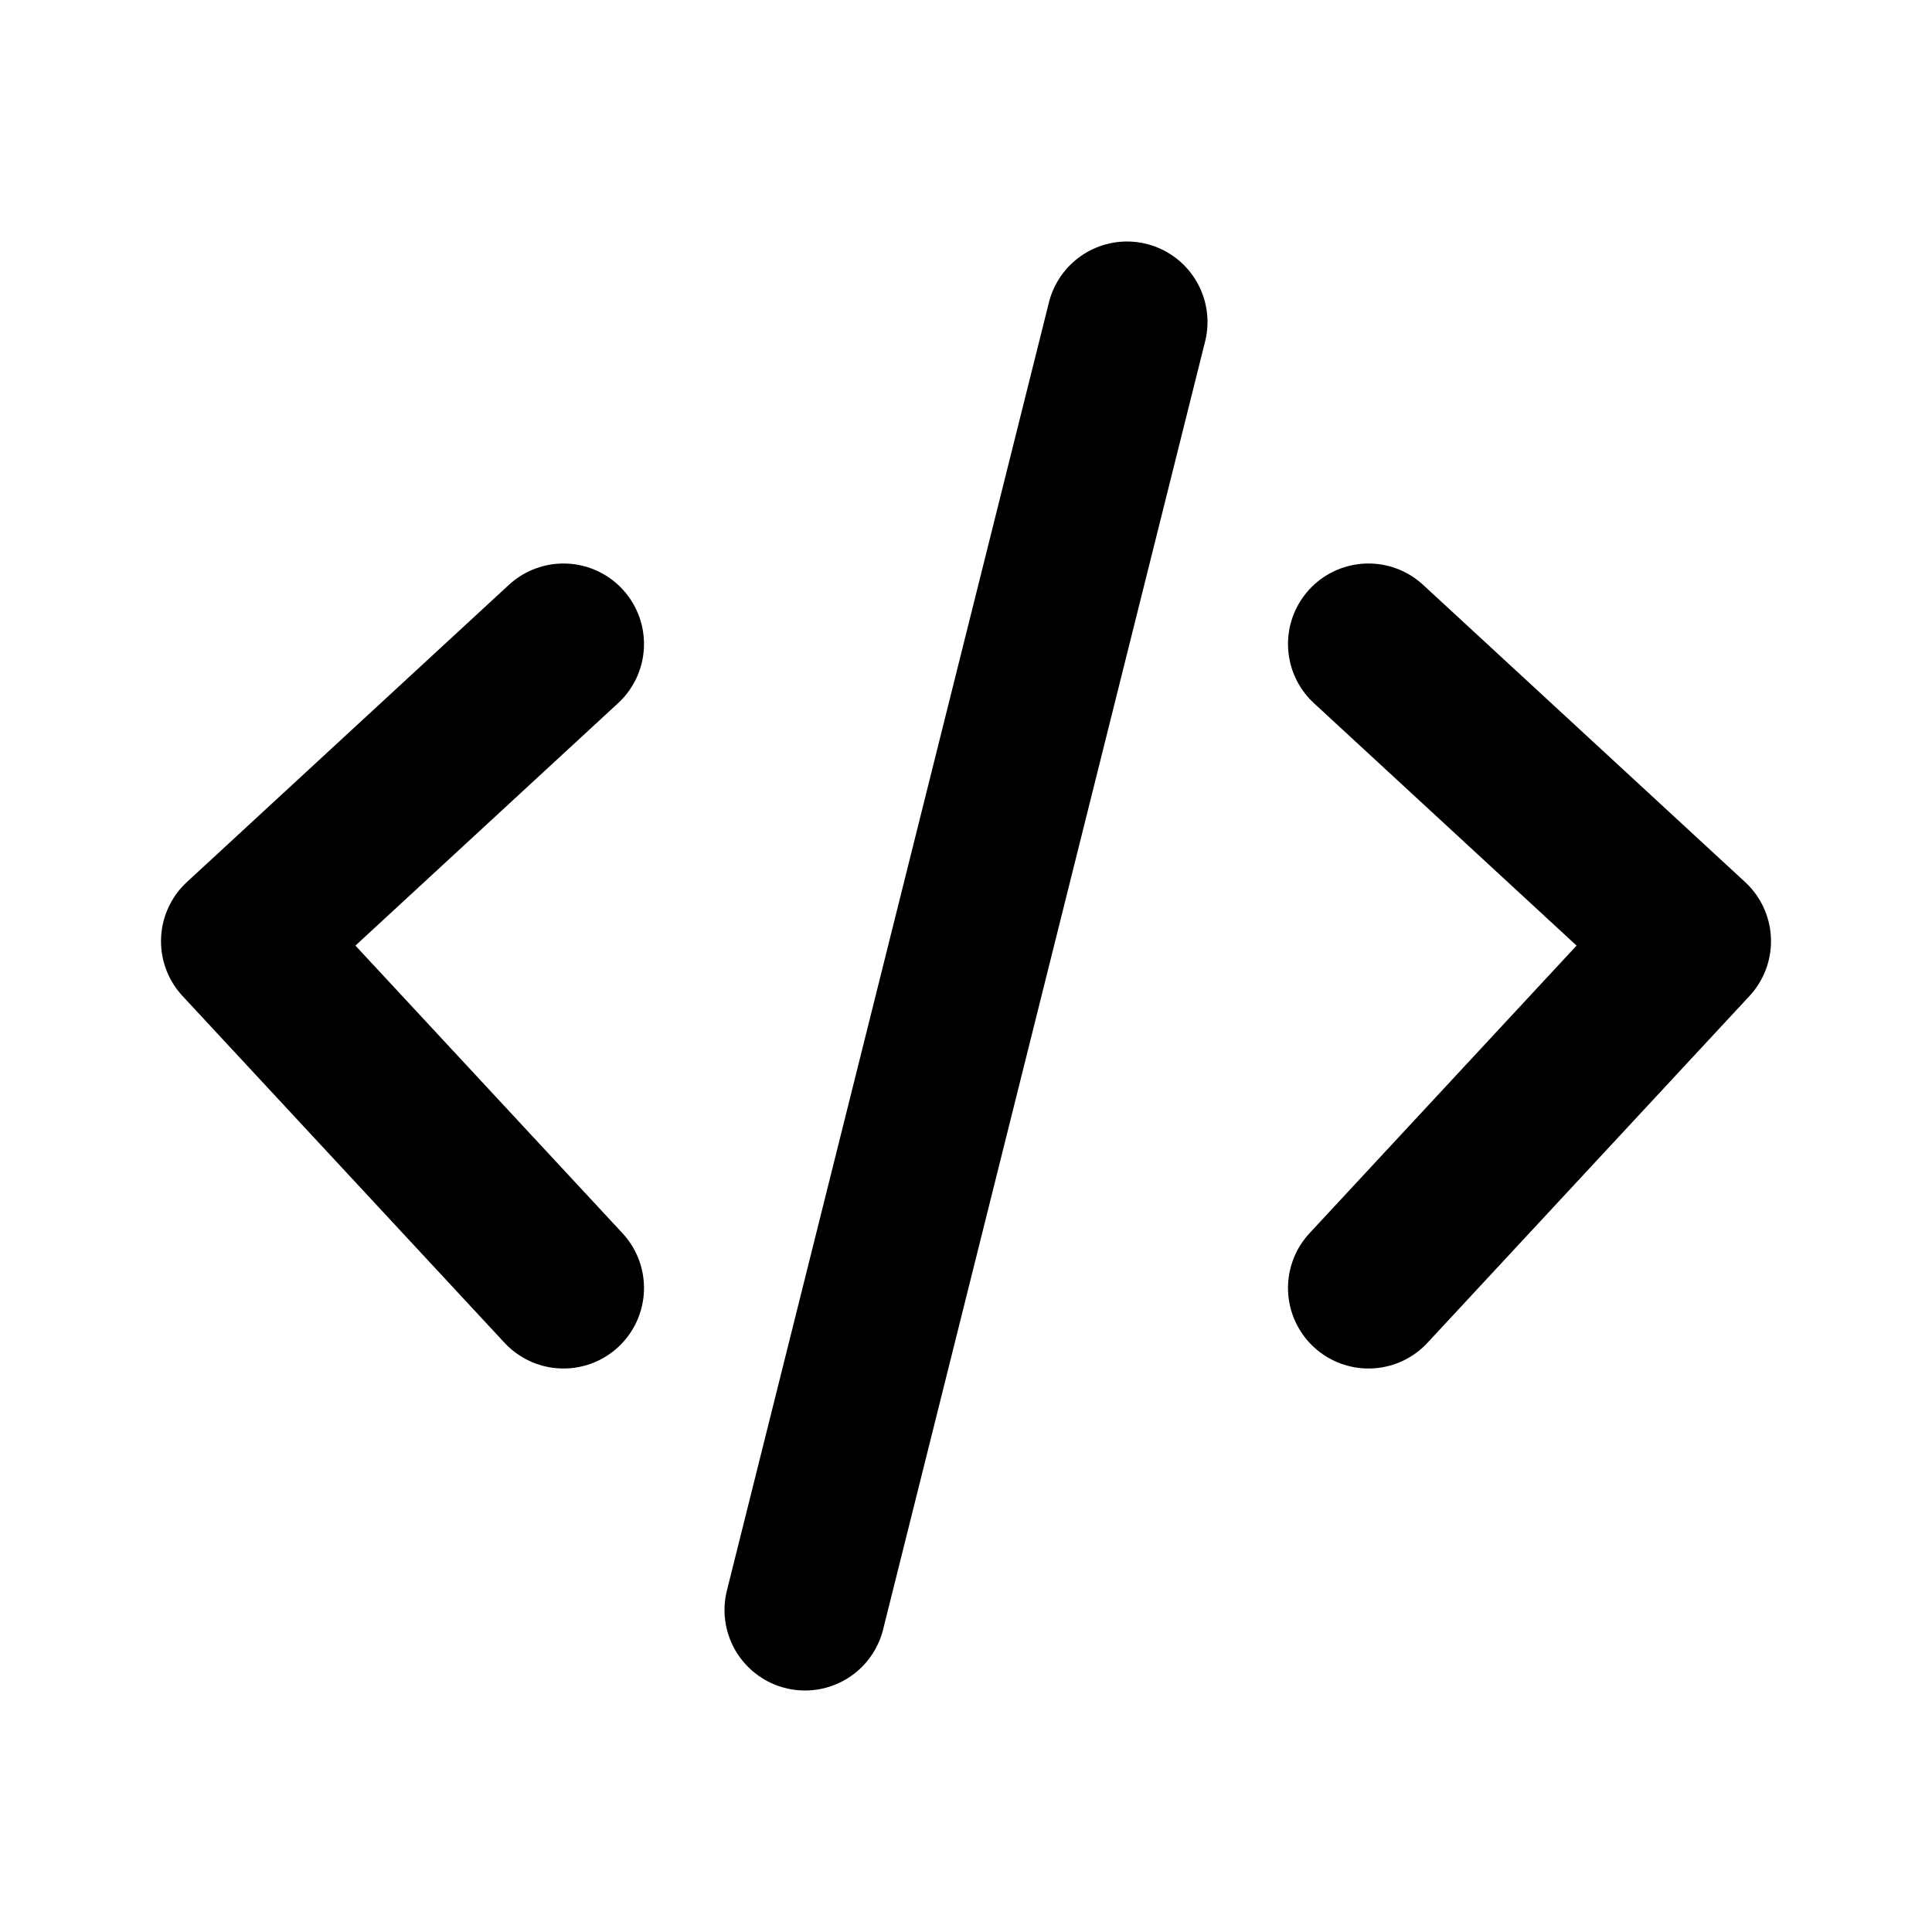
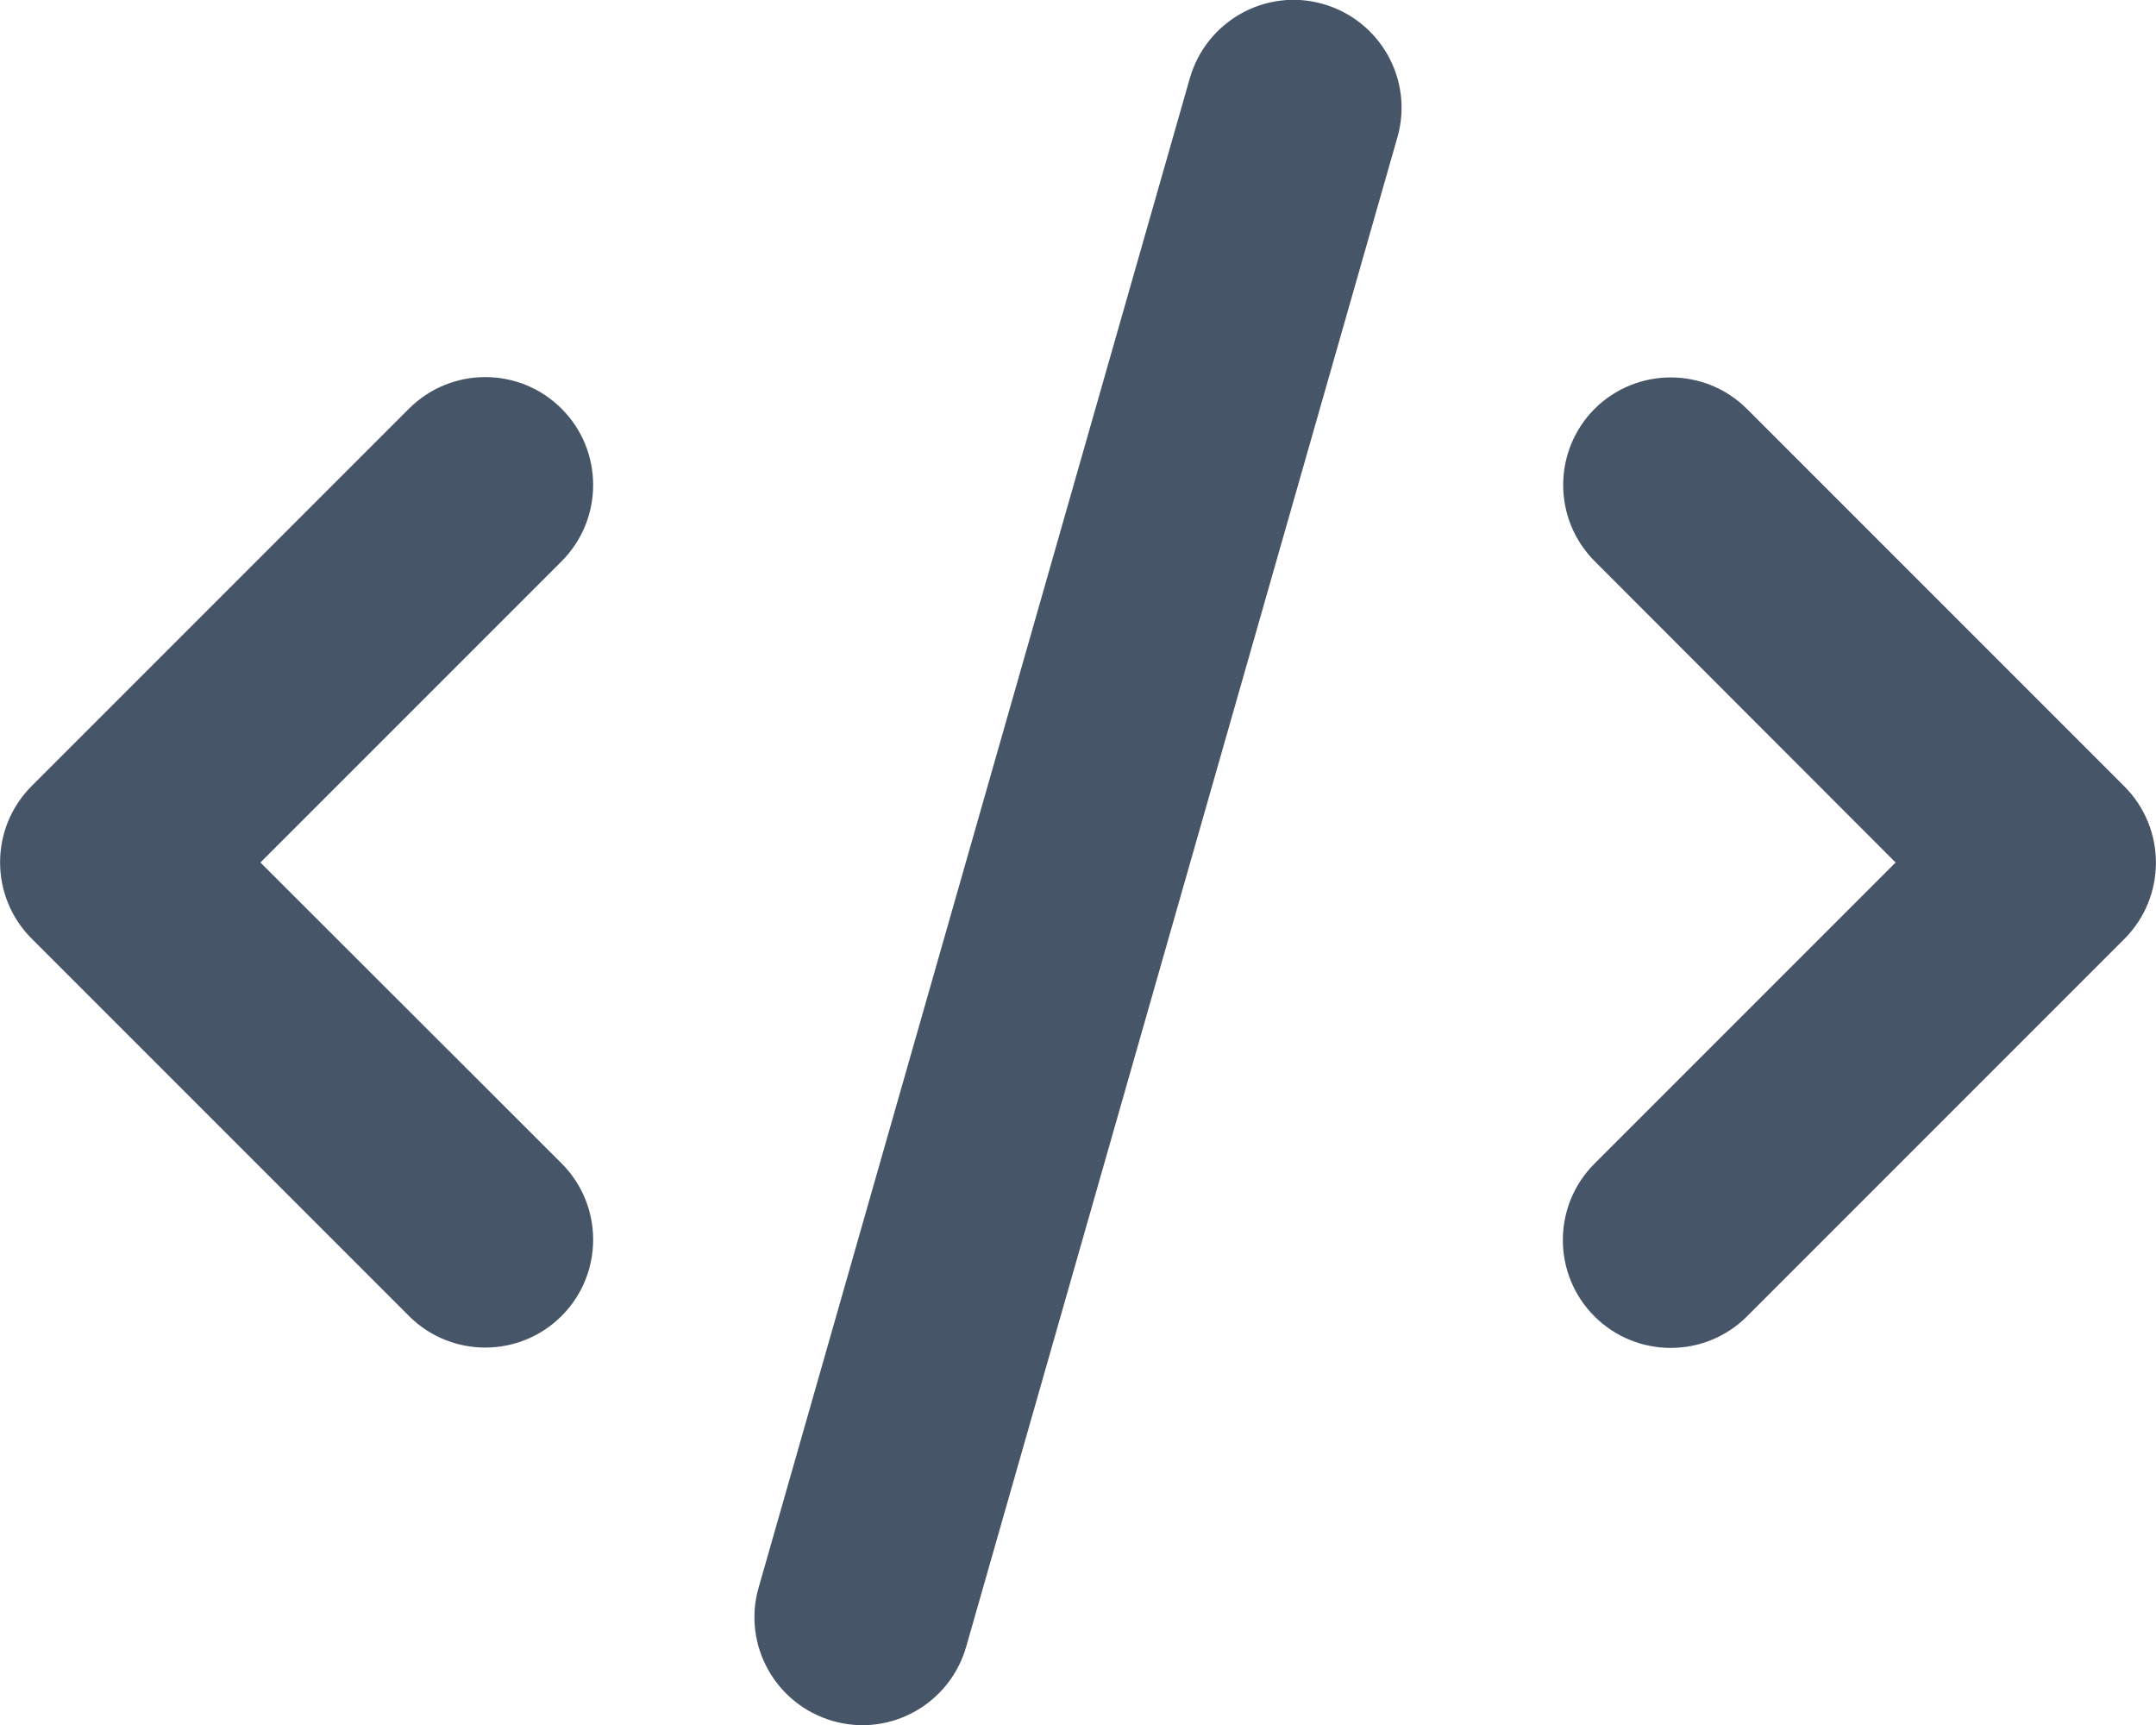
- <svg xmlns="http://www.w3.org/2000/svg" viewBox="0 0 24 24" fill="none">
-   <g id="SVGRepo_bgCarrier" stroke-width="0" />
-   <g id="SVGRepo_tracerCarrier" stroke-linecap="round" stroke-linejoin="round" />
-   <g id="SVGRepo_iconCarrier">
-     <path d="M7 8L3 11.692L7 16M17 8L21 11.692L17 16M14 4L10 20" stroke="#000000" stroke-width="2" stroke-linecap="round" stroke-linejoin="round" />
-   </g>
+ <svg xmlns="http://www.w3.org/2000/svg" viewBox="0 0 640 512">
+   <path fill="#475569" d="M392.8 1.2c-17-4.9-34.7 5-39.6 22l-128 448c-4.9 17 5 34.7 22 39.6s34.7-5 39.6-22l128-448c4.9-17-5-34.7-22-39.6zm80.6 120.1c-12.5 12.5-12.5 32.8 0 45.3L562.7 256l-89.4 89.4c-12.5 12.5-12.5 32.8 0 45.3s32.8 12.5 45.3 0l112-112c12.5-12.5 12.5-32.8 0-45.3l-112-112c-12.5-12.5-32.8-12.5-45.3 0zm-306.7 0c-12.5-12.5-32.8-12.5-45.3 0l-112 112c-12.5 12.5-12.5 32.8 0 45.3l112 112c12.5 12.5 32.8 12.5 45.3 0s12.5-32.8 0-45.3L77.3 256l89.4-89.4c12.5-12.5 12.5-32.8 0-45.3z" />
</svg>
